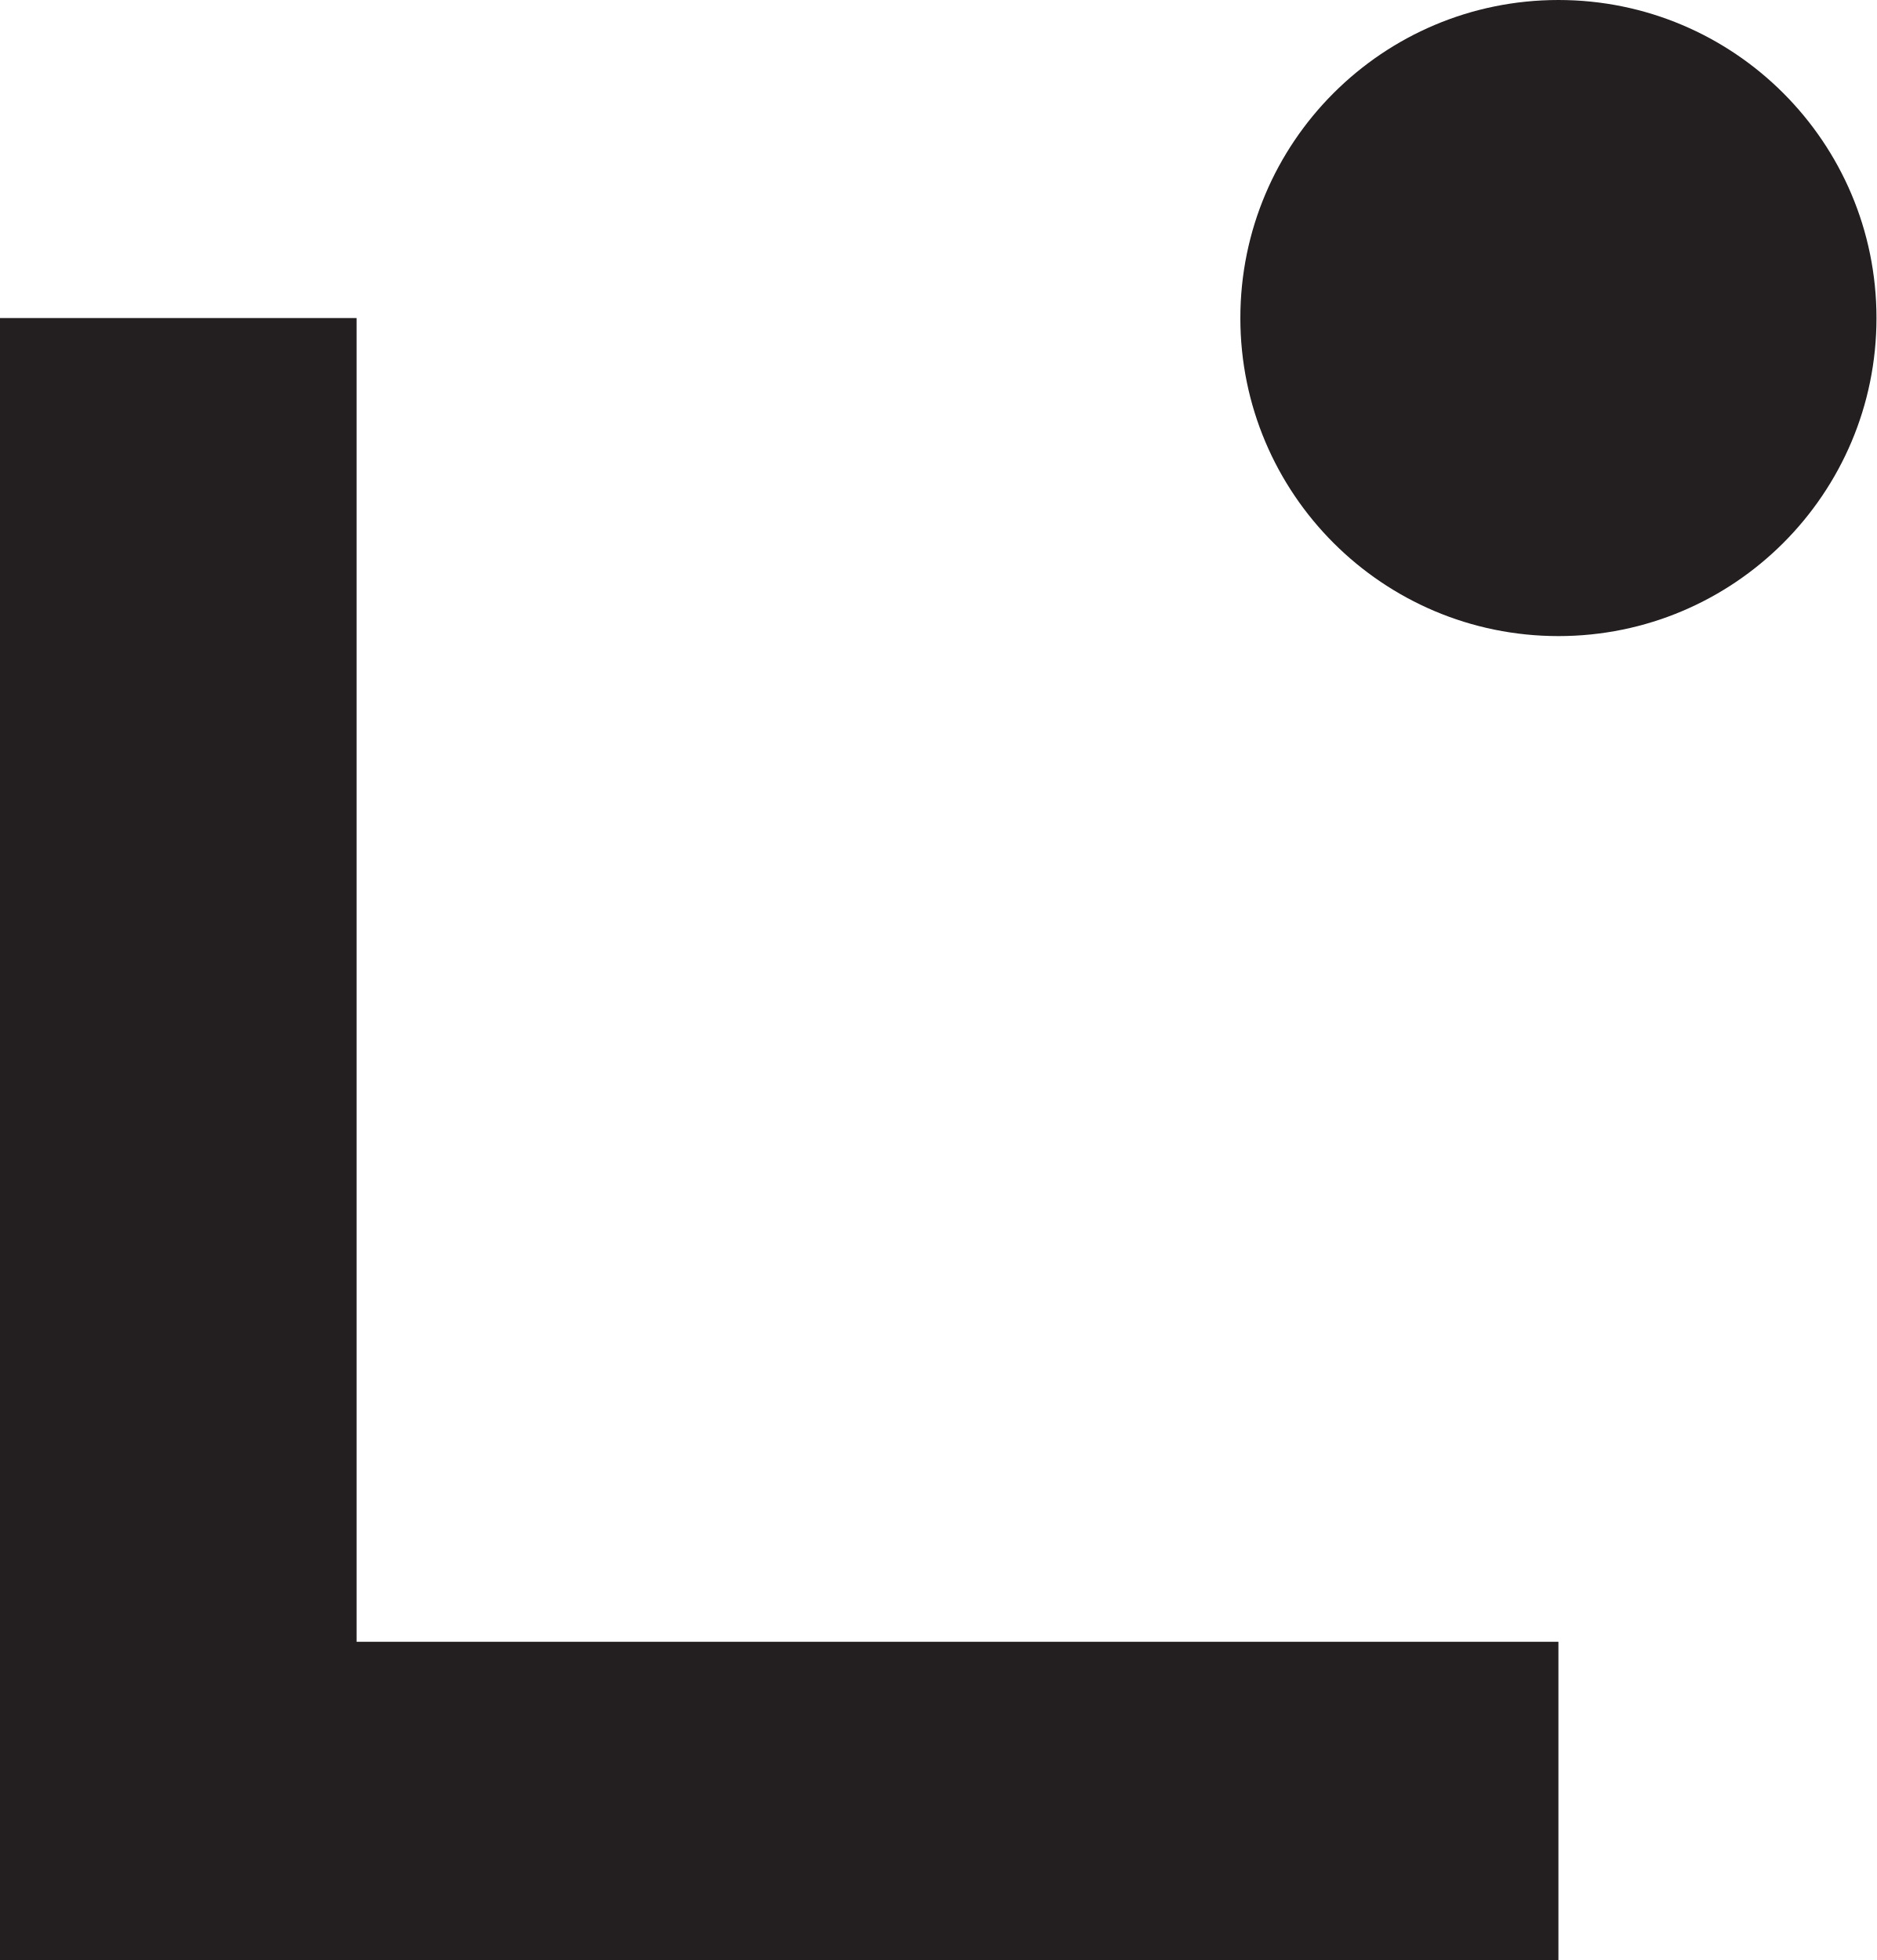
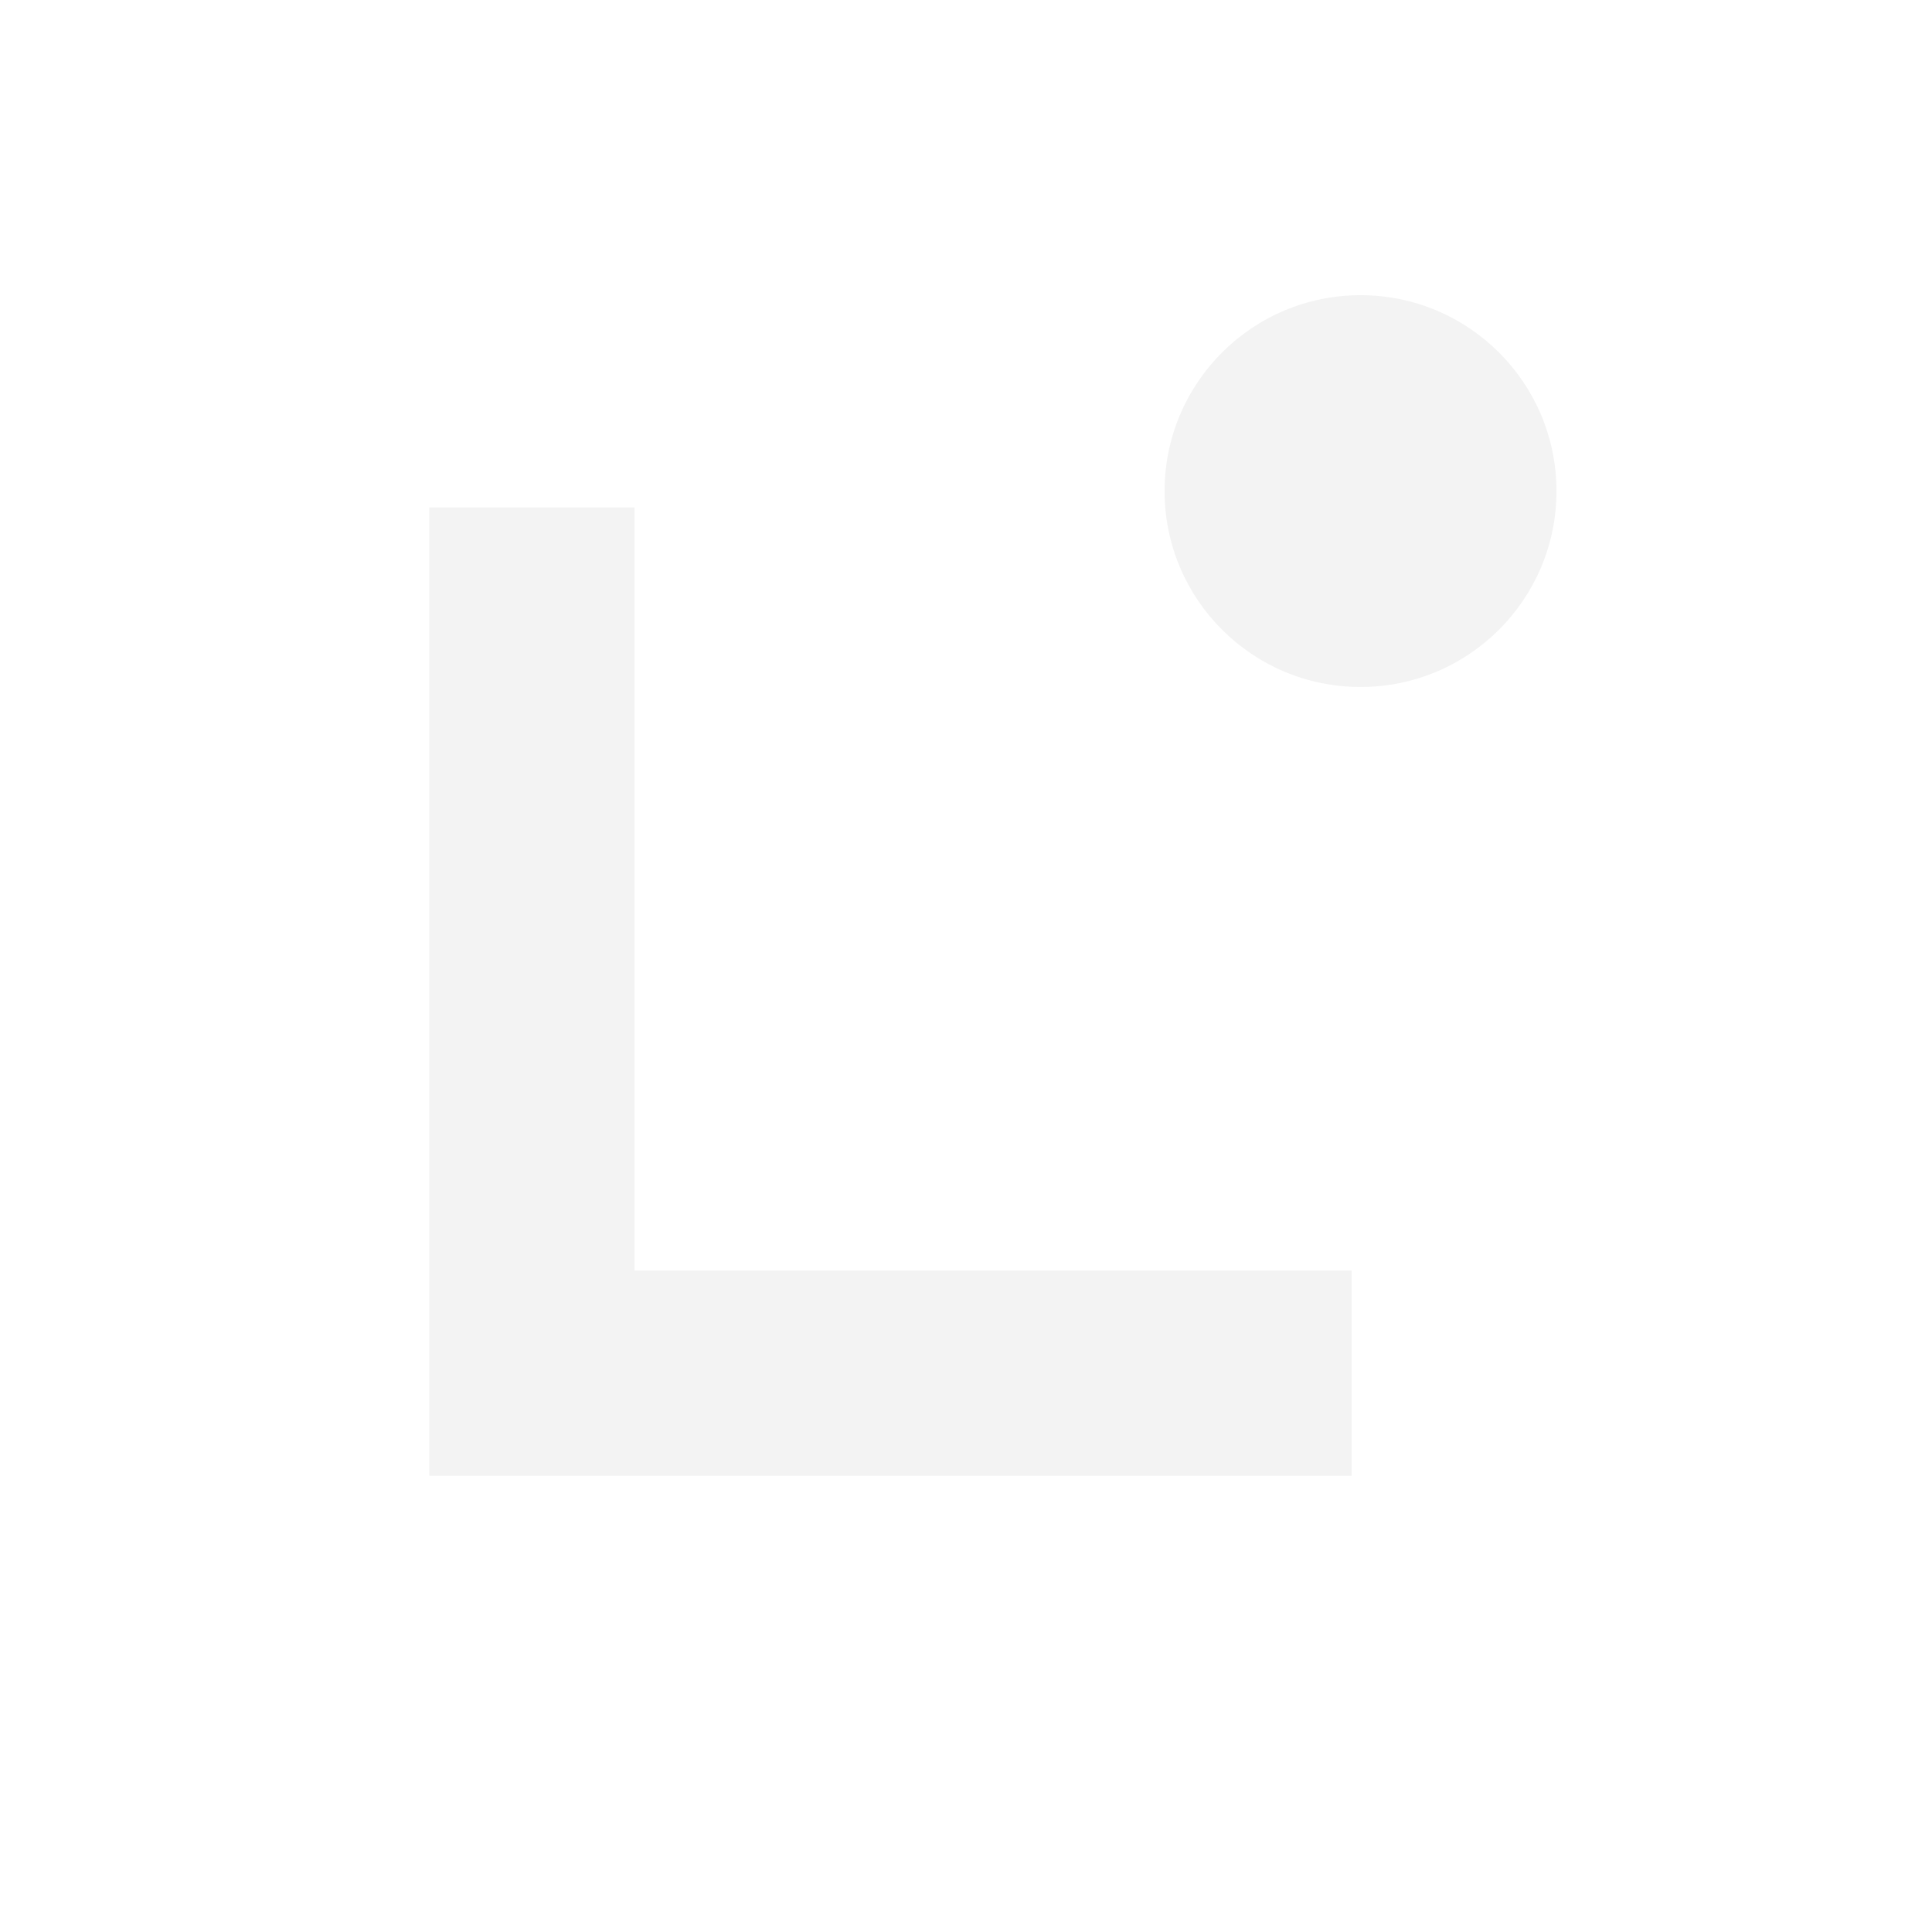
- <svg xmlns="http://www.w3.org/2000/svg" id="Layer_2" data-name="Layer 2" viewBox="0 0 110.62 115.55" class="light">
-   <defs>
-     <style>
-       .cls-1 {
-         fill: #231f20;
-       }
-     </style>
-   </defs>
-   <g id="Layer_1-2" data-name="Layer 1">
-     <g>
-       <path class="cls-1" d="M91.87,115.55H0V18.75H21.02V96.79H91.87v18.75Z" />
-       <circle class="cls-1" cx="91.87" cy="18.75" r="18.75" />
-     </g>
-   </g>
+ <svg xmlns="http://www.w3.org/2000/svg" width="24" height="24" viewBox="0 0 24 24" fill="none">
+   <path d="M7.882 6.303H5.333V18.333H16.79V15.783H7.882V6.303Z" fill="#F3F3F3" />
+   <path d="M19.335 6.101C19.335 7.445 18.245 8.534 16.901 8.534C15.557 8.534 14.467 7.445 14.467 6.101C14.467 4.756 15.557 3.667 16.901 3.667C18.245 3.667 19.335 4.756 19.335 6.101Z" fill="#F3F3F3" />
</svg>
